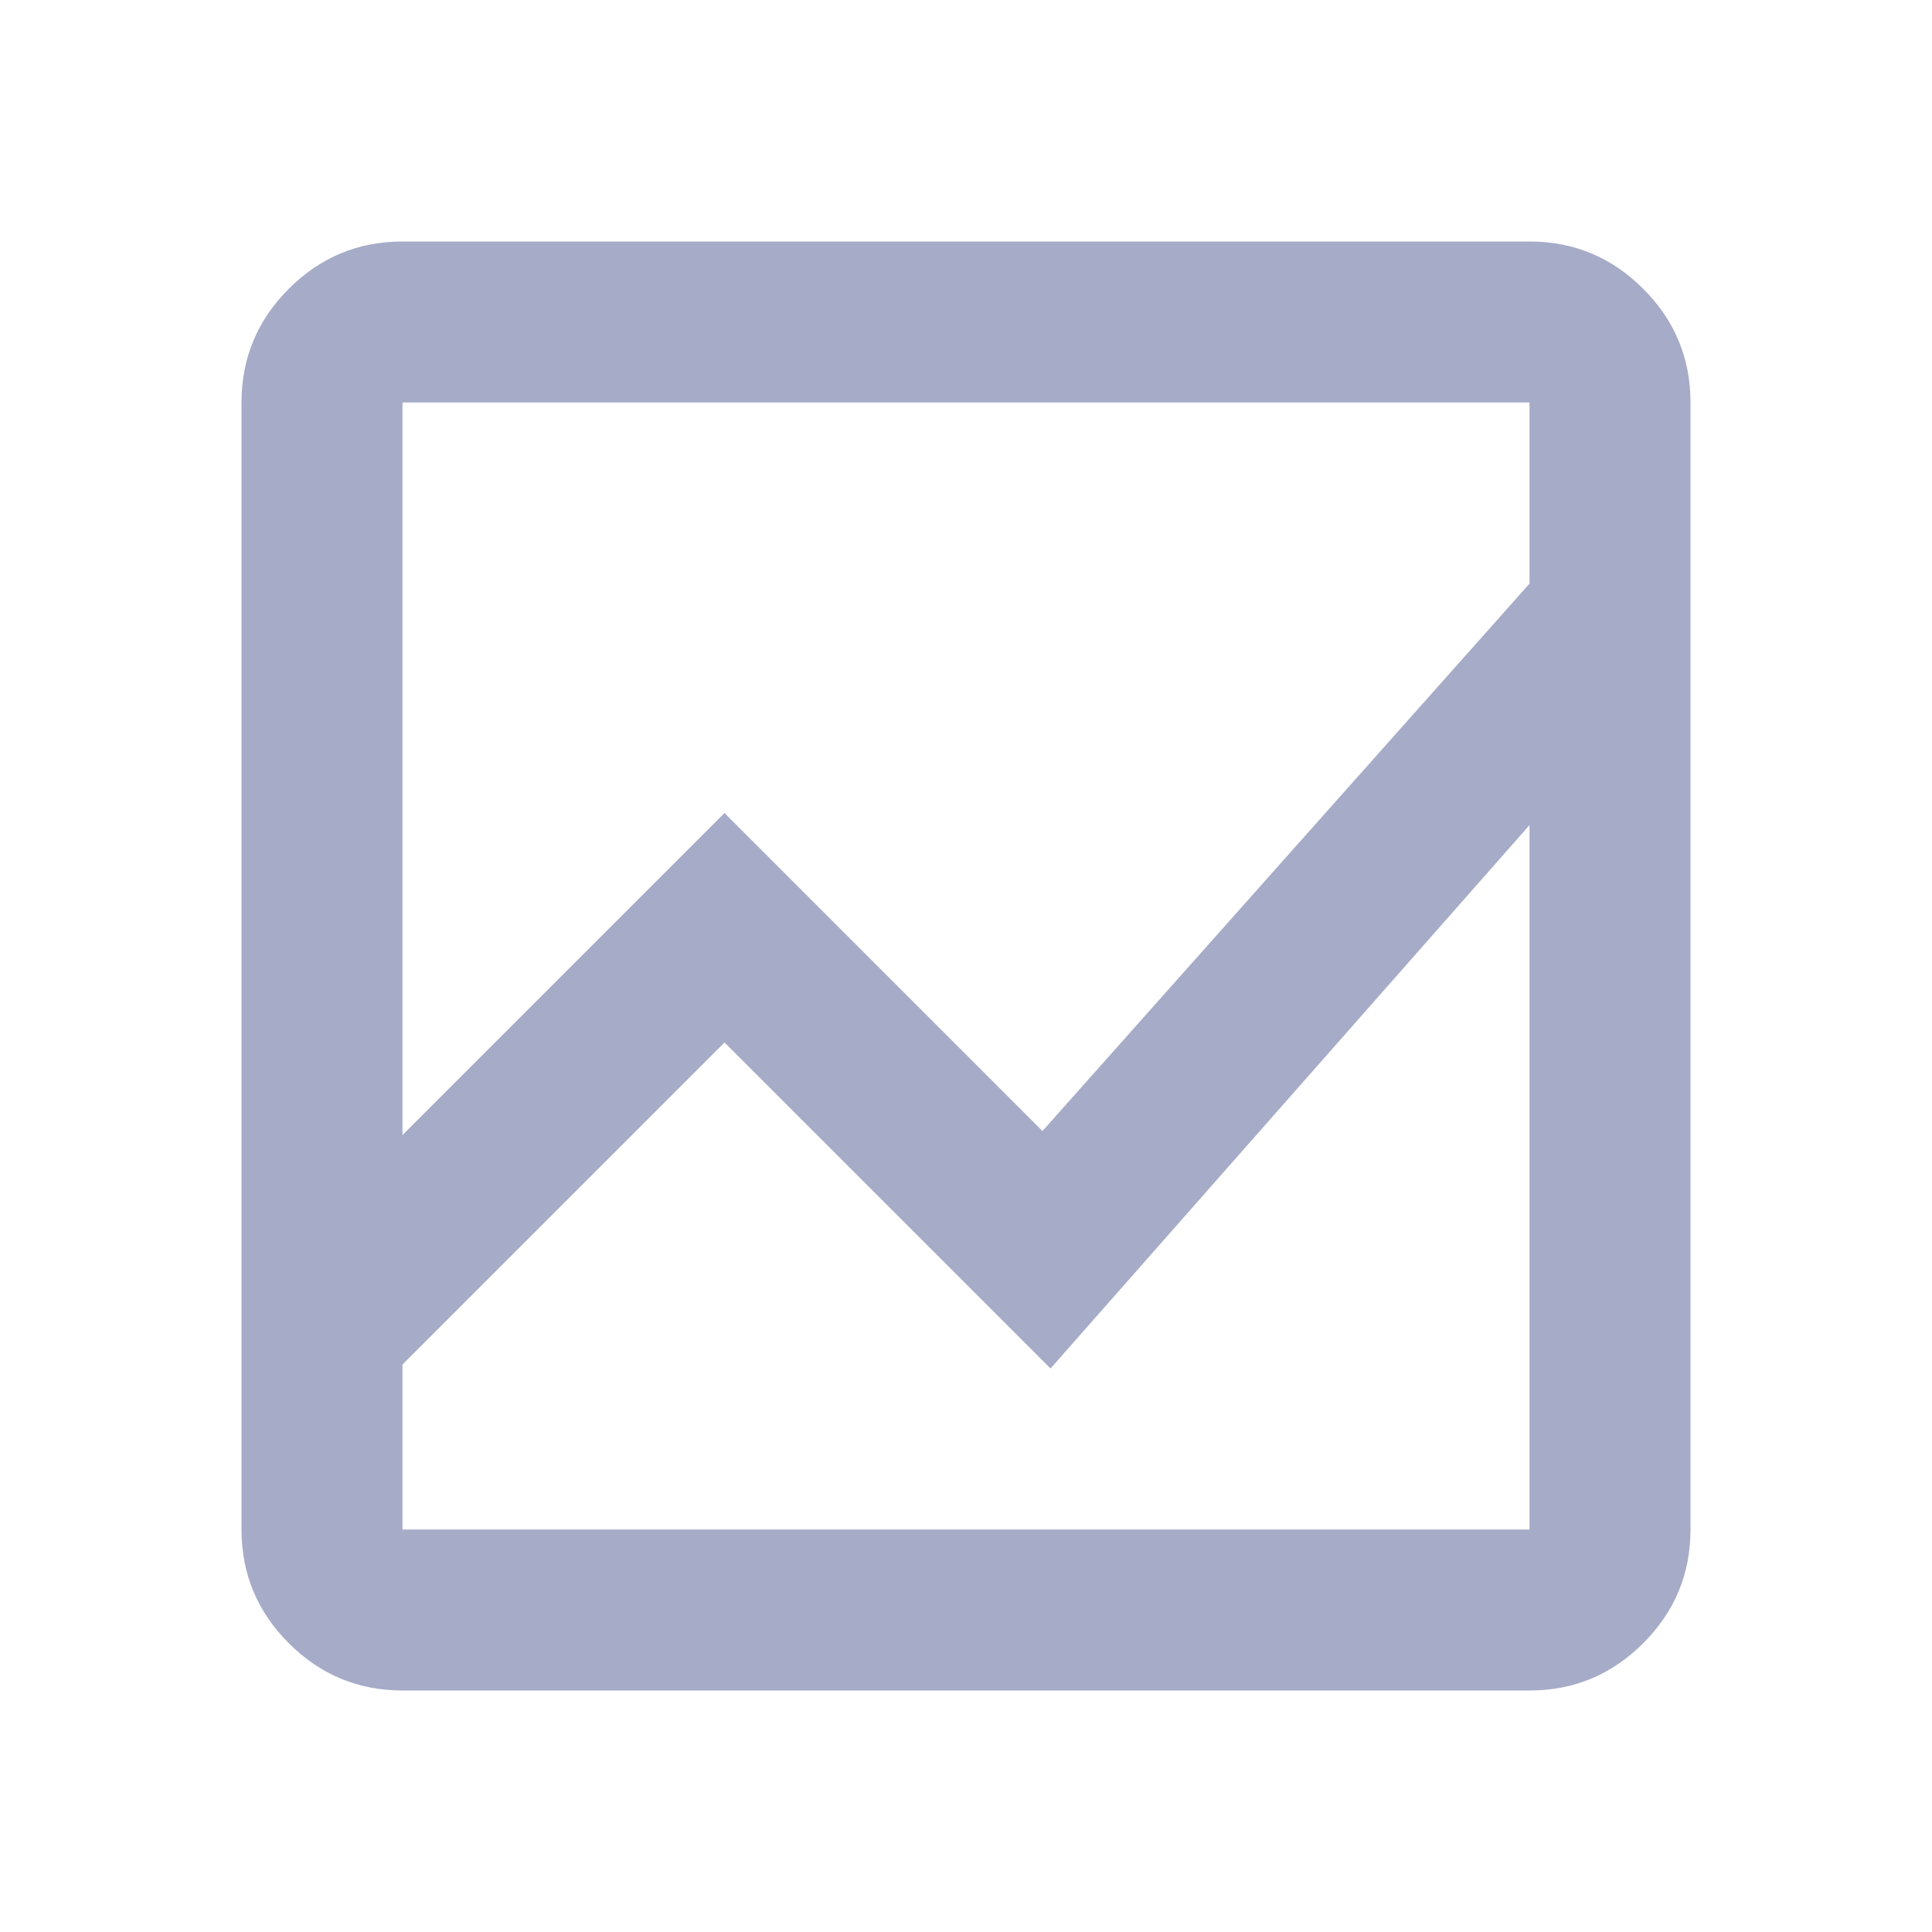
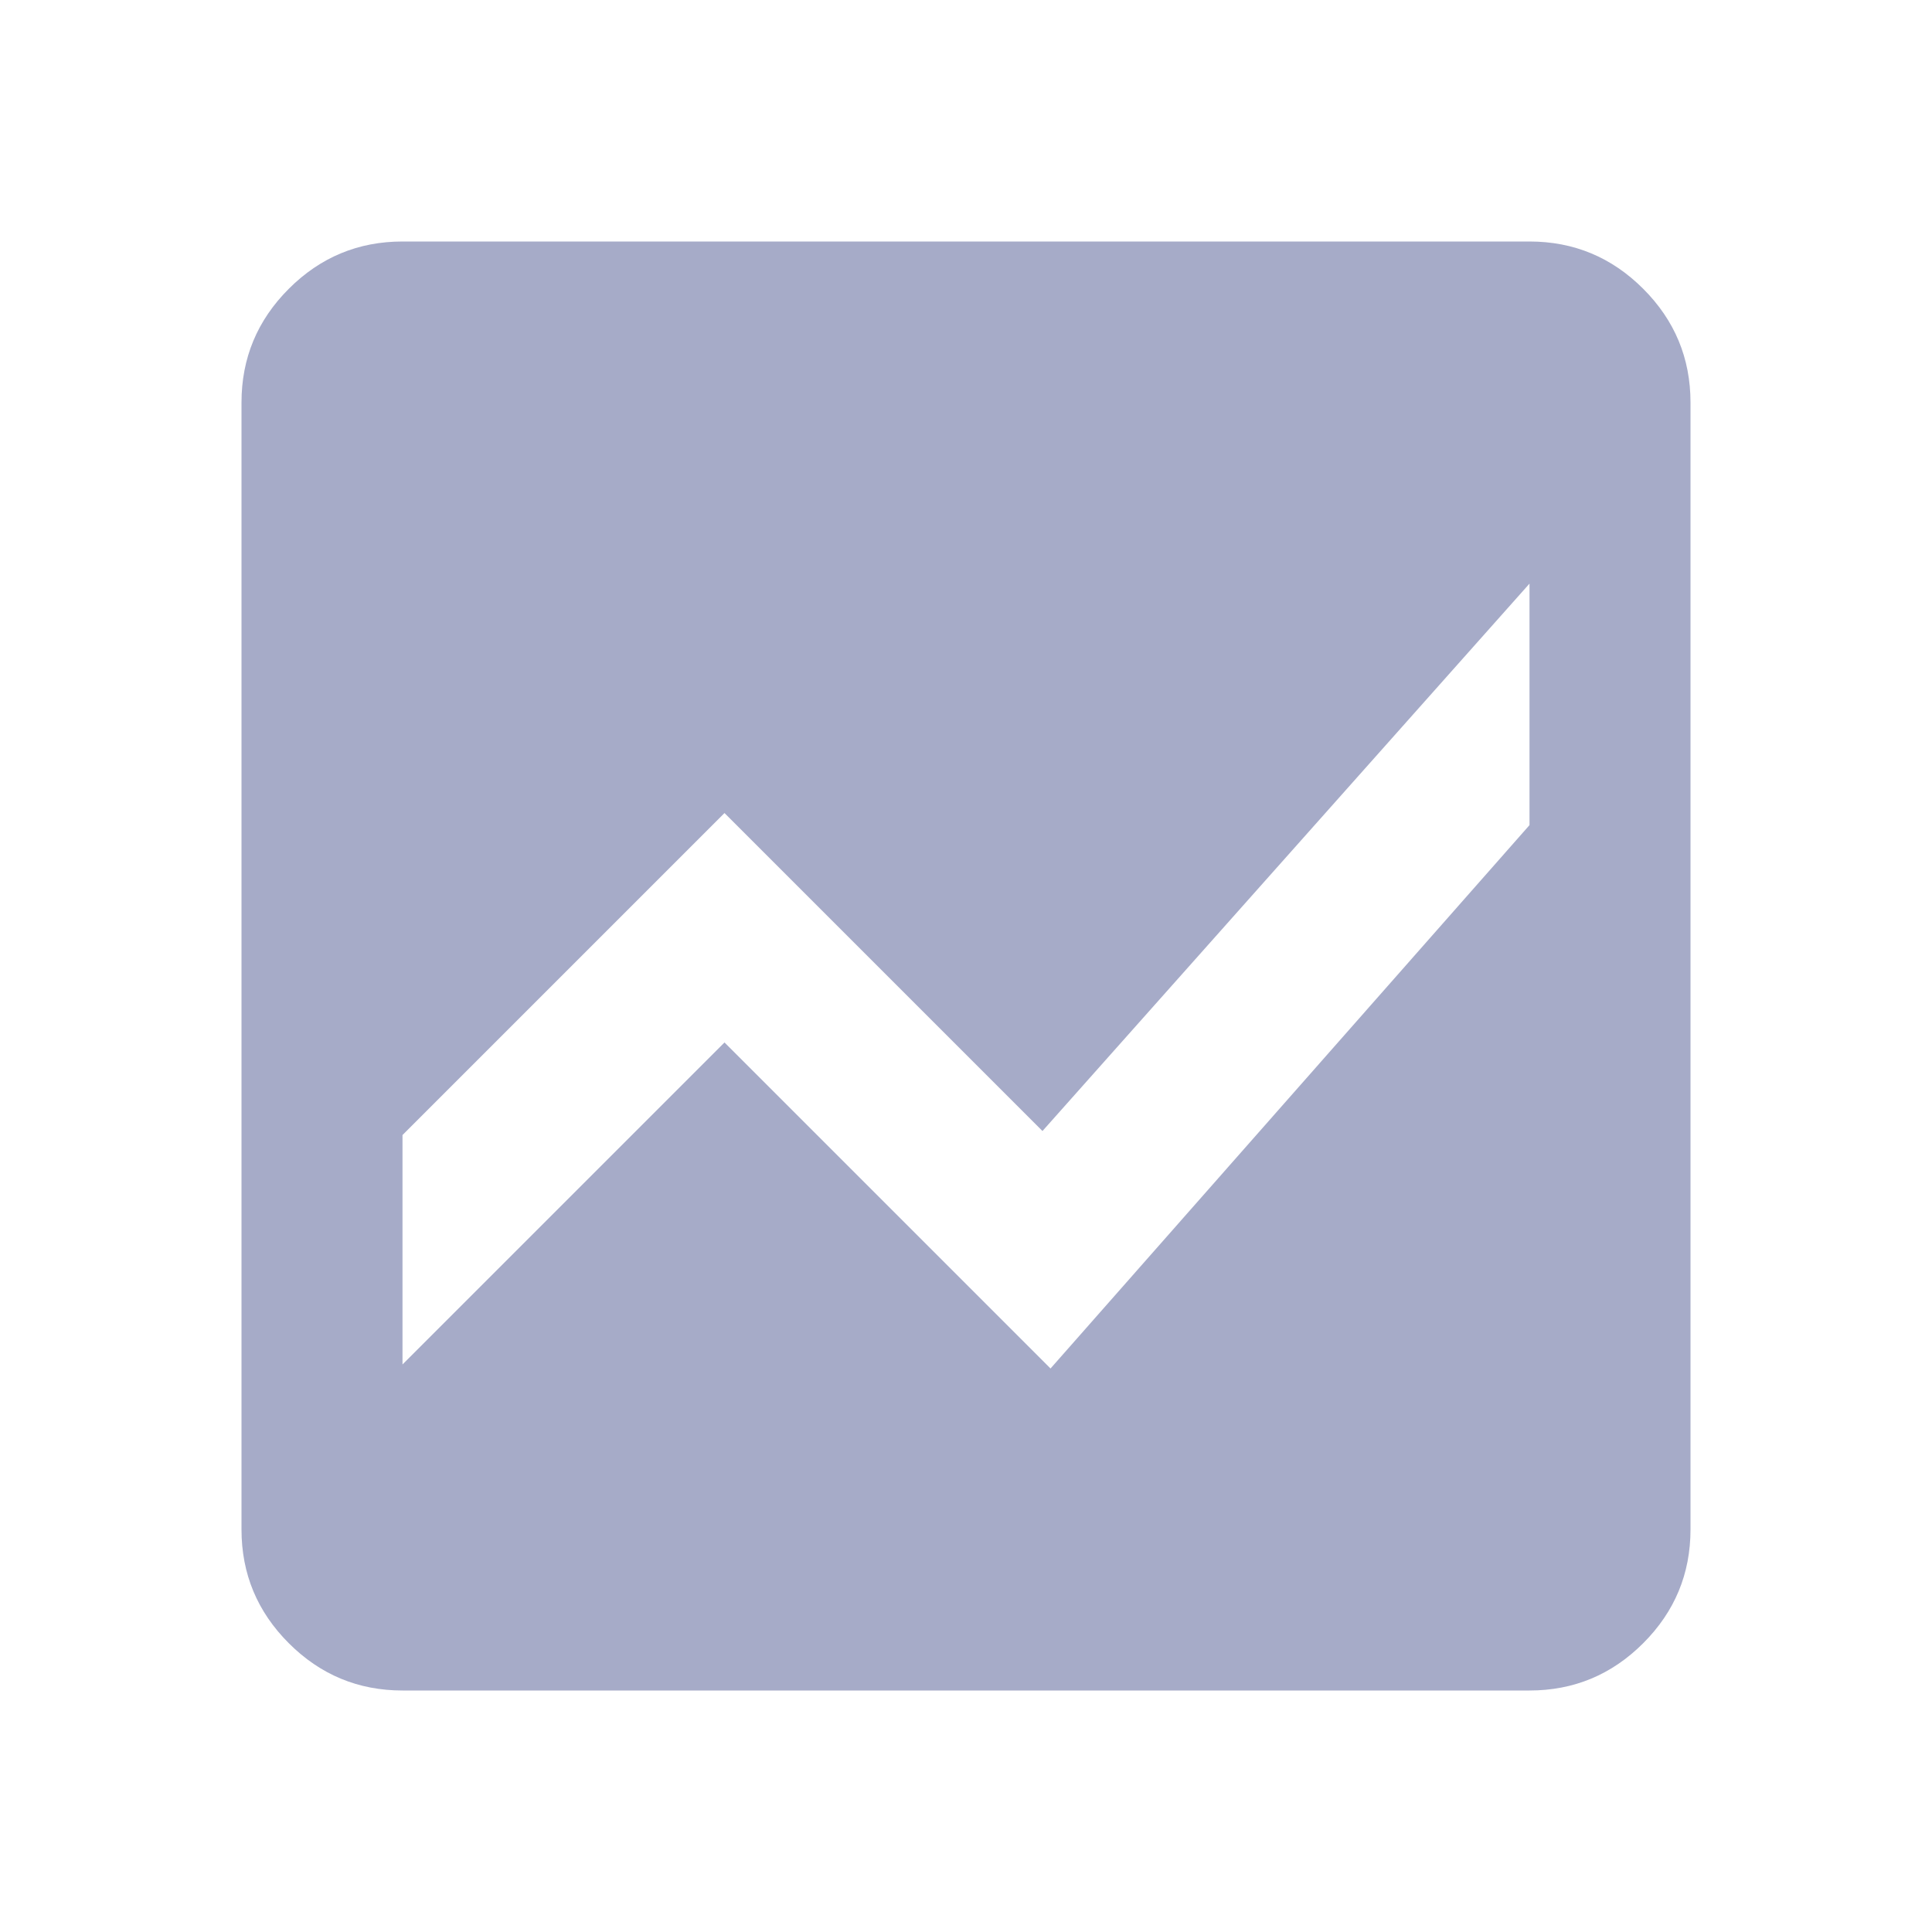
<svg xmlns="http://www.w3.org/2000/svg" height="24px" viewBox="0 -960 960 960" width="24px" fill="#A6ABC8">
-   <path d="M200-120q-33 0-56.5-23.5T120-200v-560q0-33 23.5-56.5T200-840h560q33 0 56.5 23.5T840-760v560q0 33-23.5 56.5T760-120H200Zm0-162v82h560v-350L522-280 360-442 200-282Zm0-114 160-160 158 158 242-272v-90H200v364Zm0-154v-120 272-158 274-160 162-270Zm0 154v-364 362-158 160Zm0 114v-160 162-270 350-82Z" />
+   <path d="M200-120q-33 0-56.5-23.5T120-200v-560q0-33 23.5-56.5T200-840h560q33 0 56.5 23.5T840-760v560q0 33-23.5 56.5T760-120H200Zm560-550L518-398 360-556 200-396v114l160-160 162 162 238-270v-120Z" />
</svg>
